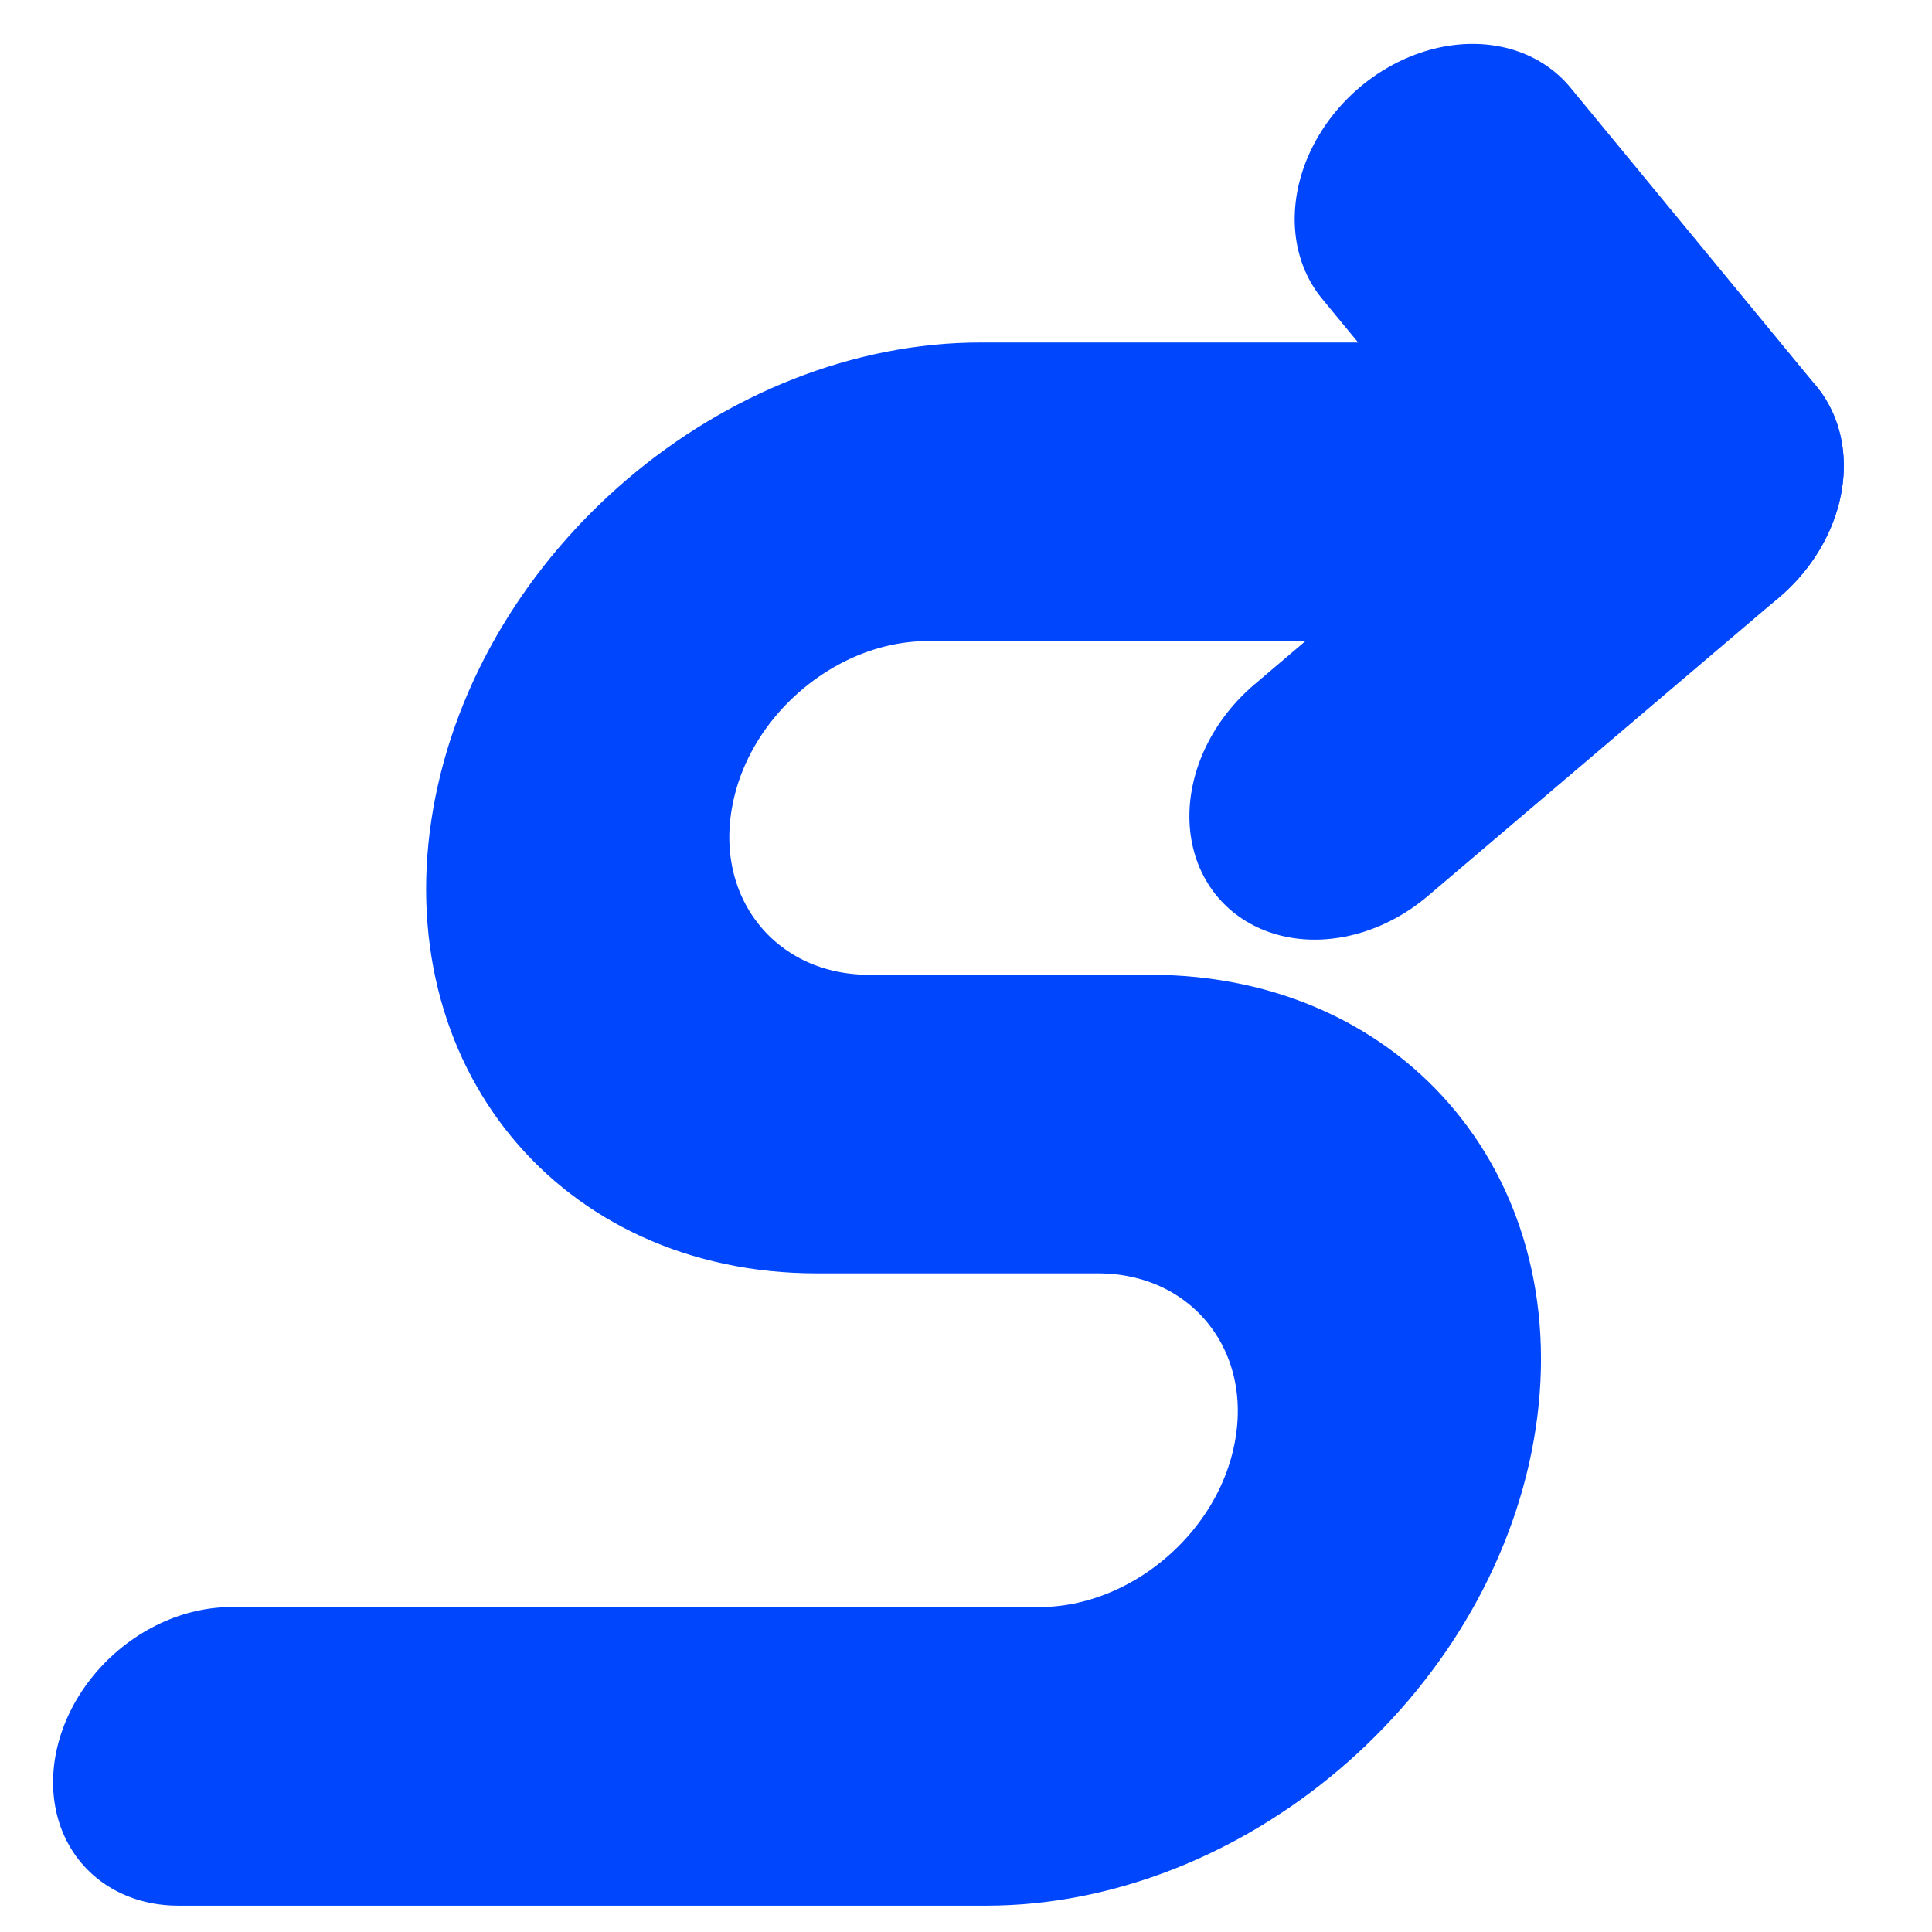
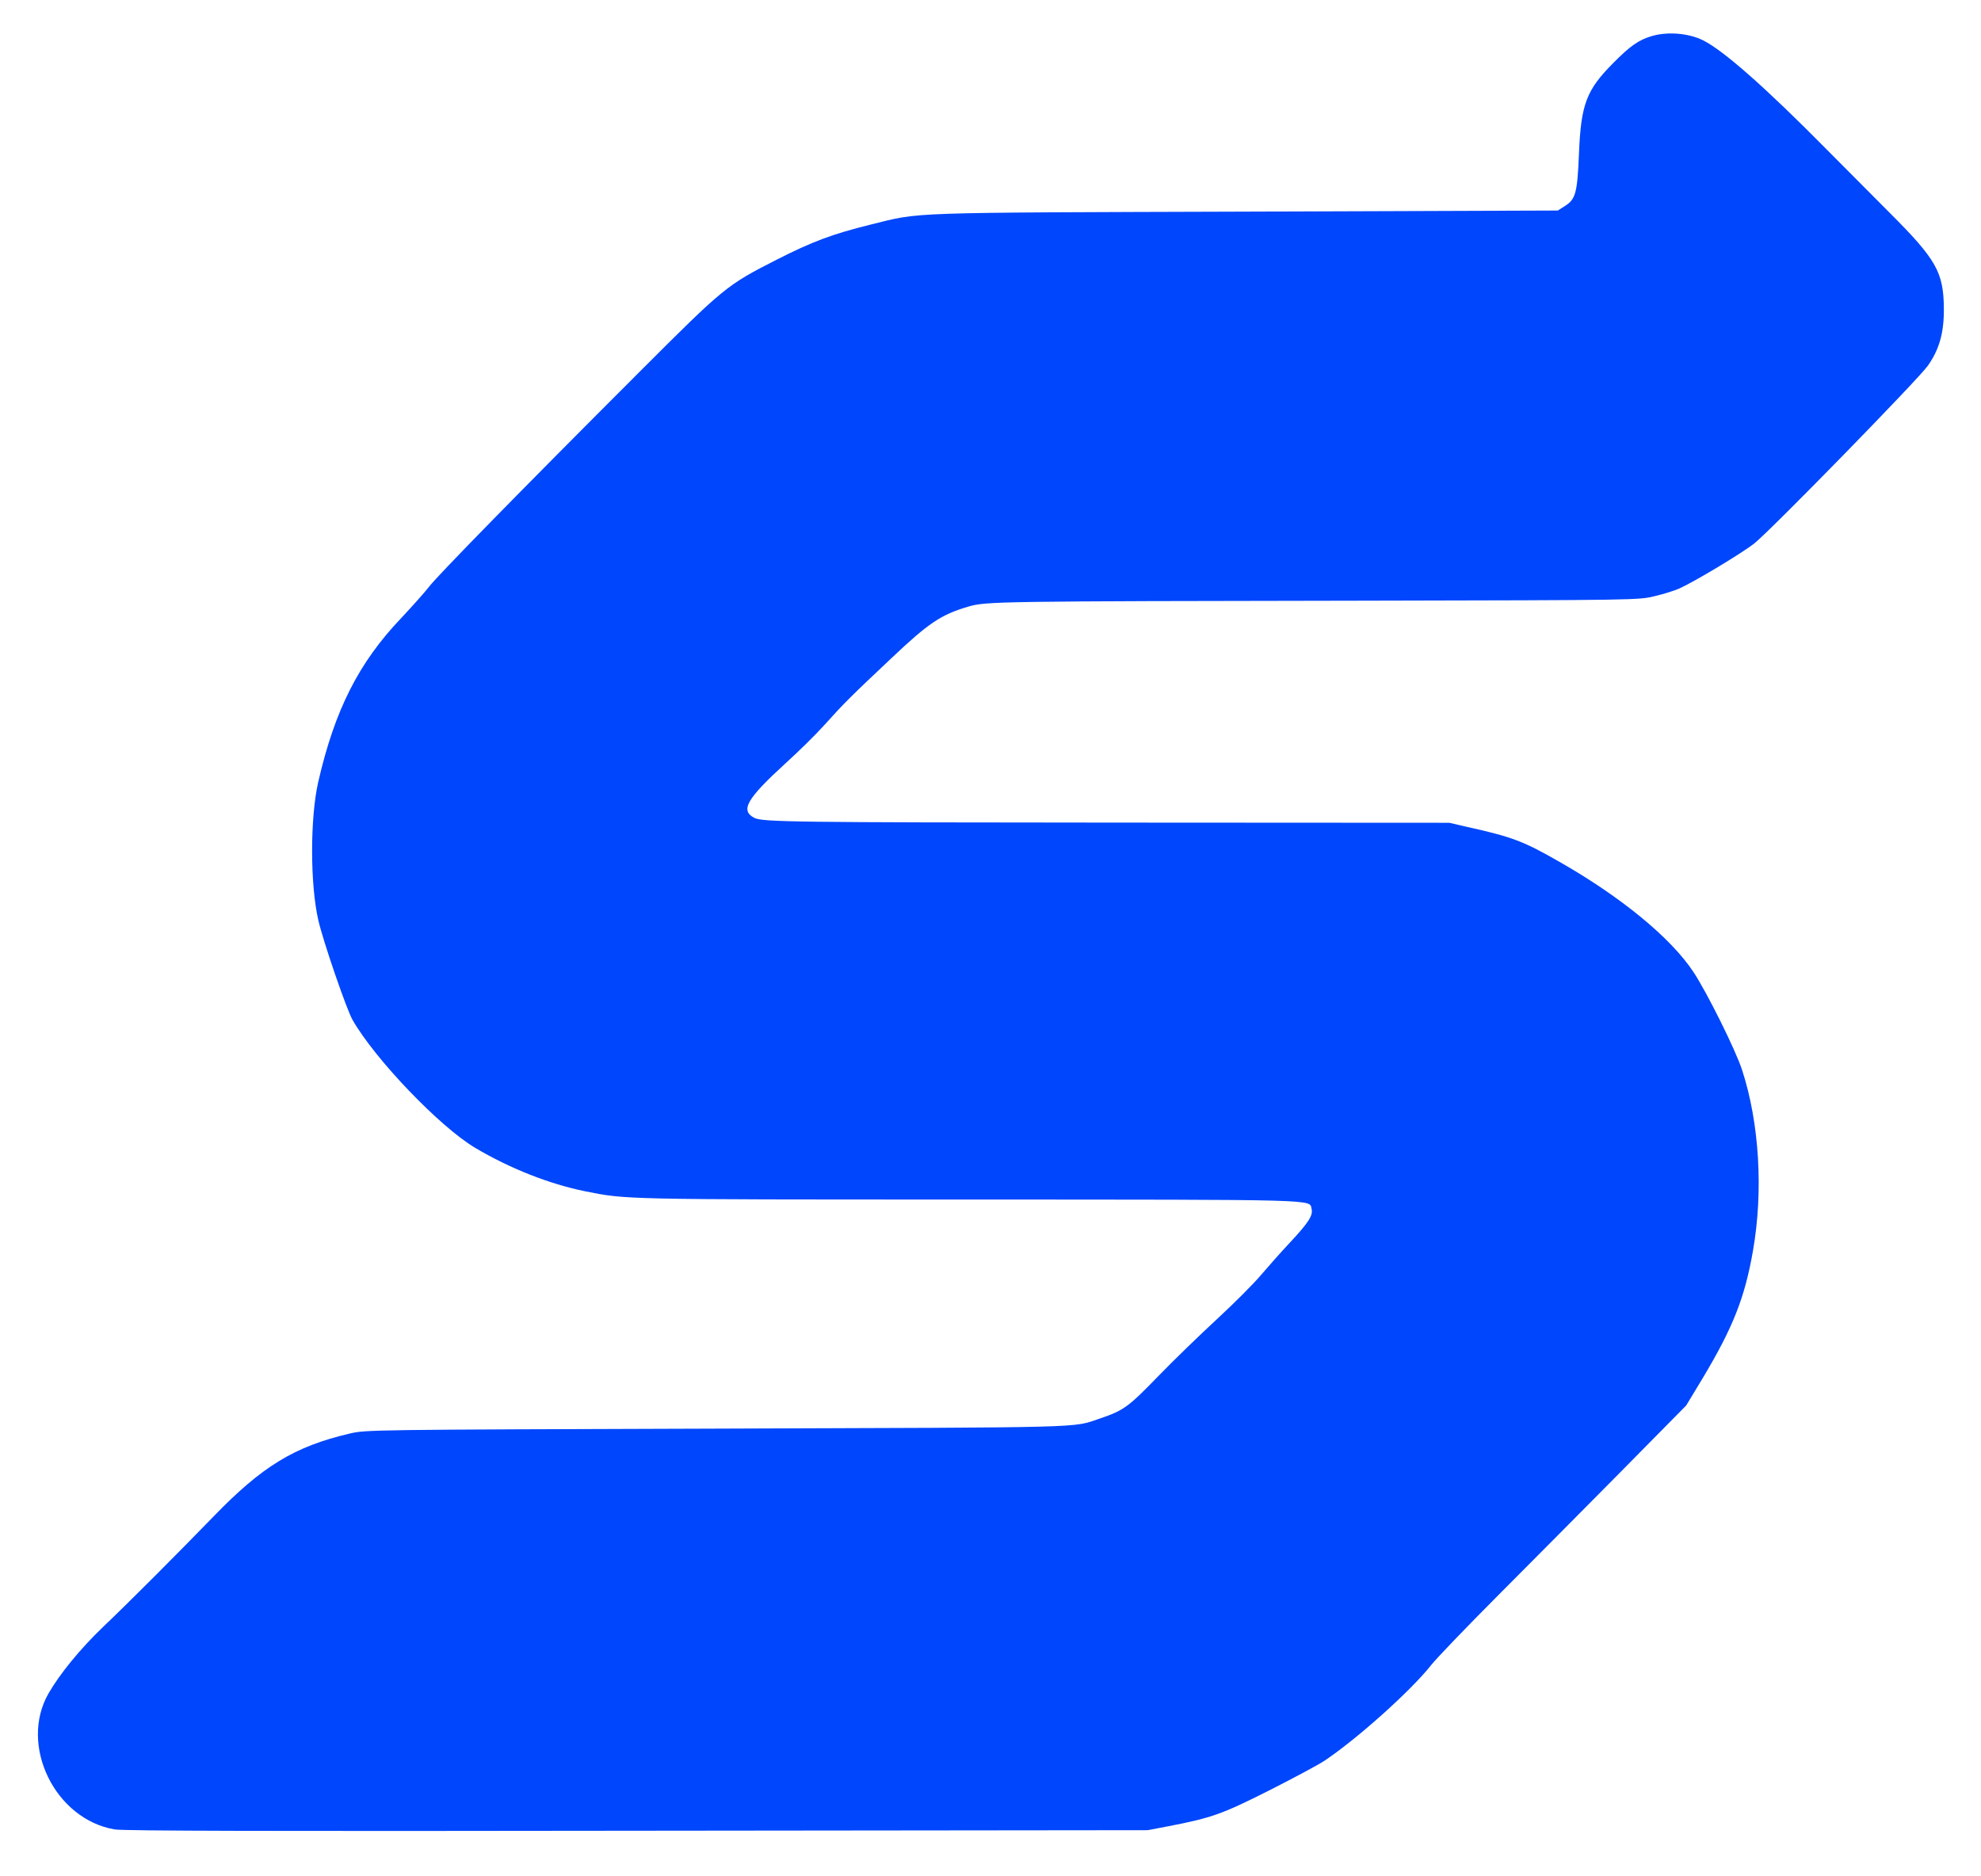
- <svg xmlns="http://www.w3.org/2000/svg" viewBox="4 3 55 55" width="208" height="208" role="img">
-   <g transform="translate(32 35) skewX(-10) translate(-32 -32)" fill="none" stroke="#0046FC" stroke-width="8.5" stroke-linecap="round" stroke-linejoin="round">
-     <path d="M13 50H36a9 9 0 0 0 0-18H28a9 9 0 0 1 0-18H49" />
-     <path d="M40.5 5.5l8.5 8.5-8.5 8.5" />
-   </g>
+ <svg xmlns="http://www.w3.org/2000/svg" viewBox="-8 -8 1076 1020" width="226" height="214" role="img">
+   <path fill="#0046FC" d="M 890.0 11.5 C 882.6 13.6, 878.0 16.8, 868.5 26.4 C 854.0 41.0, 851.1 48.8, 850.0 75.2 C 849.1 97.3, 848.2 100.4, 842.1 104.2 L 838.5 106.5 668.0 107.1 C 481.6 107.7, 492.5 107.3, 465.0 114.1 C 444.0 119.3, 433.3 123.3, 413.8 133.2 C 386.5 147.1, 385.3 148.1, 339.5 193.9 C 274.4 259.0, 229.4 305.0, 224.8 311.0 C 222.5 314.0, 215.7 321.6, 209.8 327.9 C 186.4 352.4, 173.4 378.2, 164.4 417.5 C 160.0 437.0, 160.0 473.0, 164.5 492.5 C 167.0 503.6, 179.9 541.2, 183.1 546.7 C 195.4 568.2, 230.6 604.9, 249.8 616.3 C 268.8 627.6, 290.3 636.0, 309.5 639.9 C 332.0 644.4, 328.7 644.4, 518.0 644.4 C 712.7 644.5, 703.3 644.2, 704.6 649.6 C 705.5 653.0, 702.7 657.2, 693.2 667.4 C 688.4 672.5, 681.3 680.5, 677.3 685.2 C 673.4 689.9, 662.6 700.7, 653.3 709.3 C 644.1 717.8, 629.5 731.9, 621.0 740.7 C 604.9 757.3, 602.4 759.1, 589.5 763.5 C 574.1 768.7, 586.3 768.3, 381.0 769.0 C 192.0 769.6, 190.4 769.6, 181.5 771.7 C 151.6 778.7, 134.0 789.4, 107.5 816.8 C 87.7 837.2, 61.9 863.1, 47.3 877.0 C 35.0 888.8, 23.9 902.4, 17.8 913.0 C 1.6 941.2, 21.3 981.5, 53.8 987.0 C 58.6 987.8, 138.5 988.0, 338.0 987.7 L 615.5 987.4 627.0 985.2 C 650.3 980.7, 656.1 978.6, 681.5 965.8 C 694.7 959.1, 708.2 951.9, 711.5 949.7 C 729.2 937.9, 758.7 911.5, 769.7 897.5 C 772.8 893.6, 789.1 876.7, 805.9 859.8 C 822.7 843.0, 852.6 812.8, 872.4 792.8 L 908.3 756.4 917.3 741.5 C 933.7 714.1, 940.2 697.7, 944.6 672.3 C 950.3 639.8, 948.1 602.8, 938.7 574.0 C 935.3 563.3, 919.4 531.4, 912.2 520.6 C 899.9 502.0, 872.8 479.8, 839.5 460.8 C 819.8 449.5, 813.8 447.2, 789.0 441.7 L 779.5 439.5 598.0 439.4 C 422.5 439.3, 406.0 439.1, 401.5 436.8 C 393.8 432.7, 397.5 426.4, 418.6 407.1 C 425.8 400.6, 435.2 391.3, 439.6 386.4 C 450.1 374.7, 454.1 370.7, 476.2 349.9 C 496.5 330.7, 503.1 326.3, 518.0 321.9 C 527.5 319.1, 533.6 319.0, 732.5 318.7 C 882.4 318.4, 882.5 318.4, 891.3 316.2 C 896.1 315.1, 902.0 313.2, 904.5 312.1 C 912.6 308.5, 938.9 292.7, 945.4 287.5 C 954.5 280.2, 1034.7 198.1, 1039.7 190.9 C 1045.9 182.1, 1048.5 173.0, 1048.4 160.0 C 1048.3 140.1, 1044.3 133.1, 1019.1 107.9 C 1009.4 98.2, 993.6 82.3, 984.0 72.6 C 951.4 39.6, 928.4 19.3, 917.4 13.9 C 909.7 10.1, 898.6 9.1, 890.0 11.5" />
</svg>
